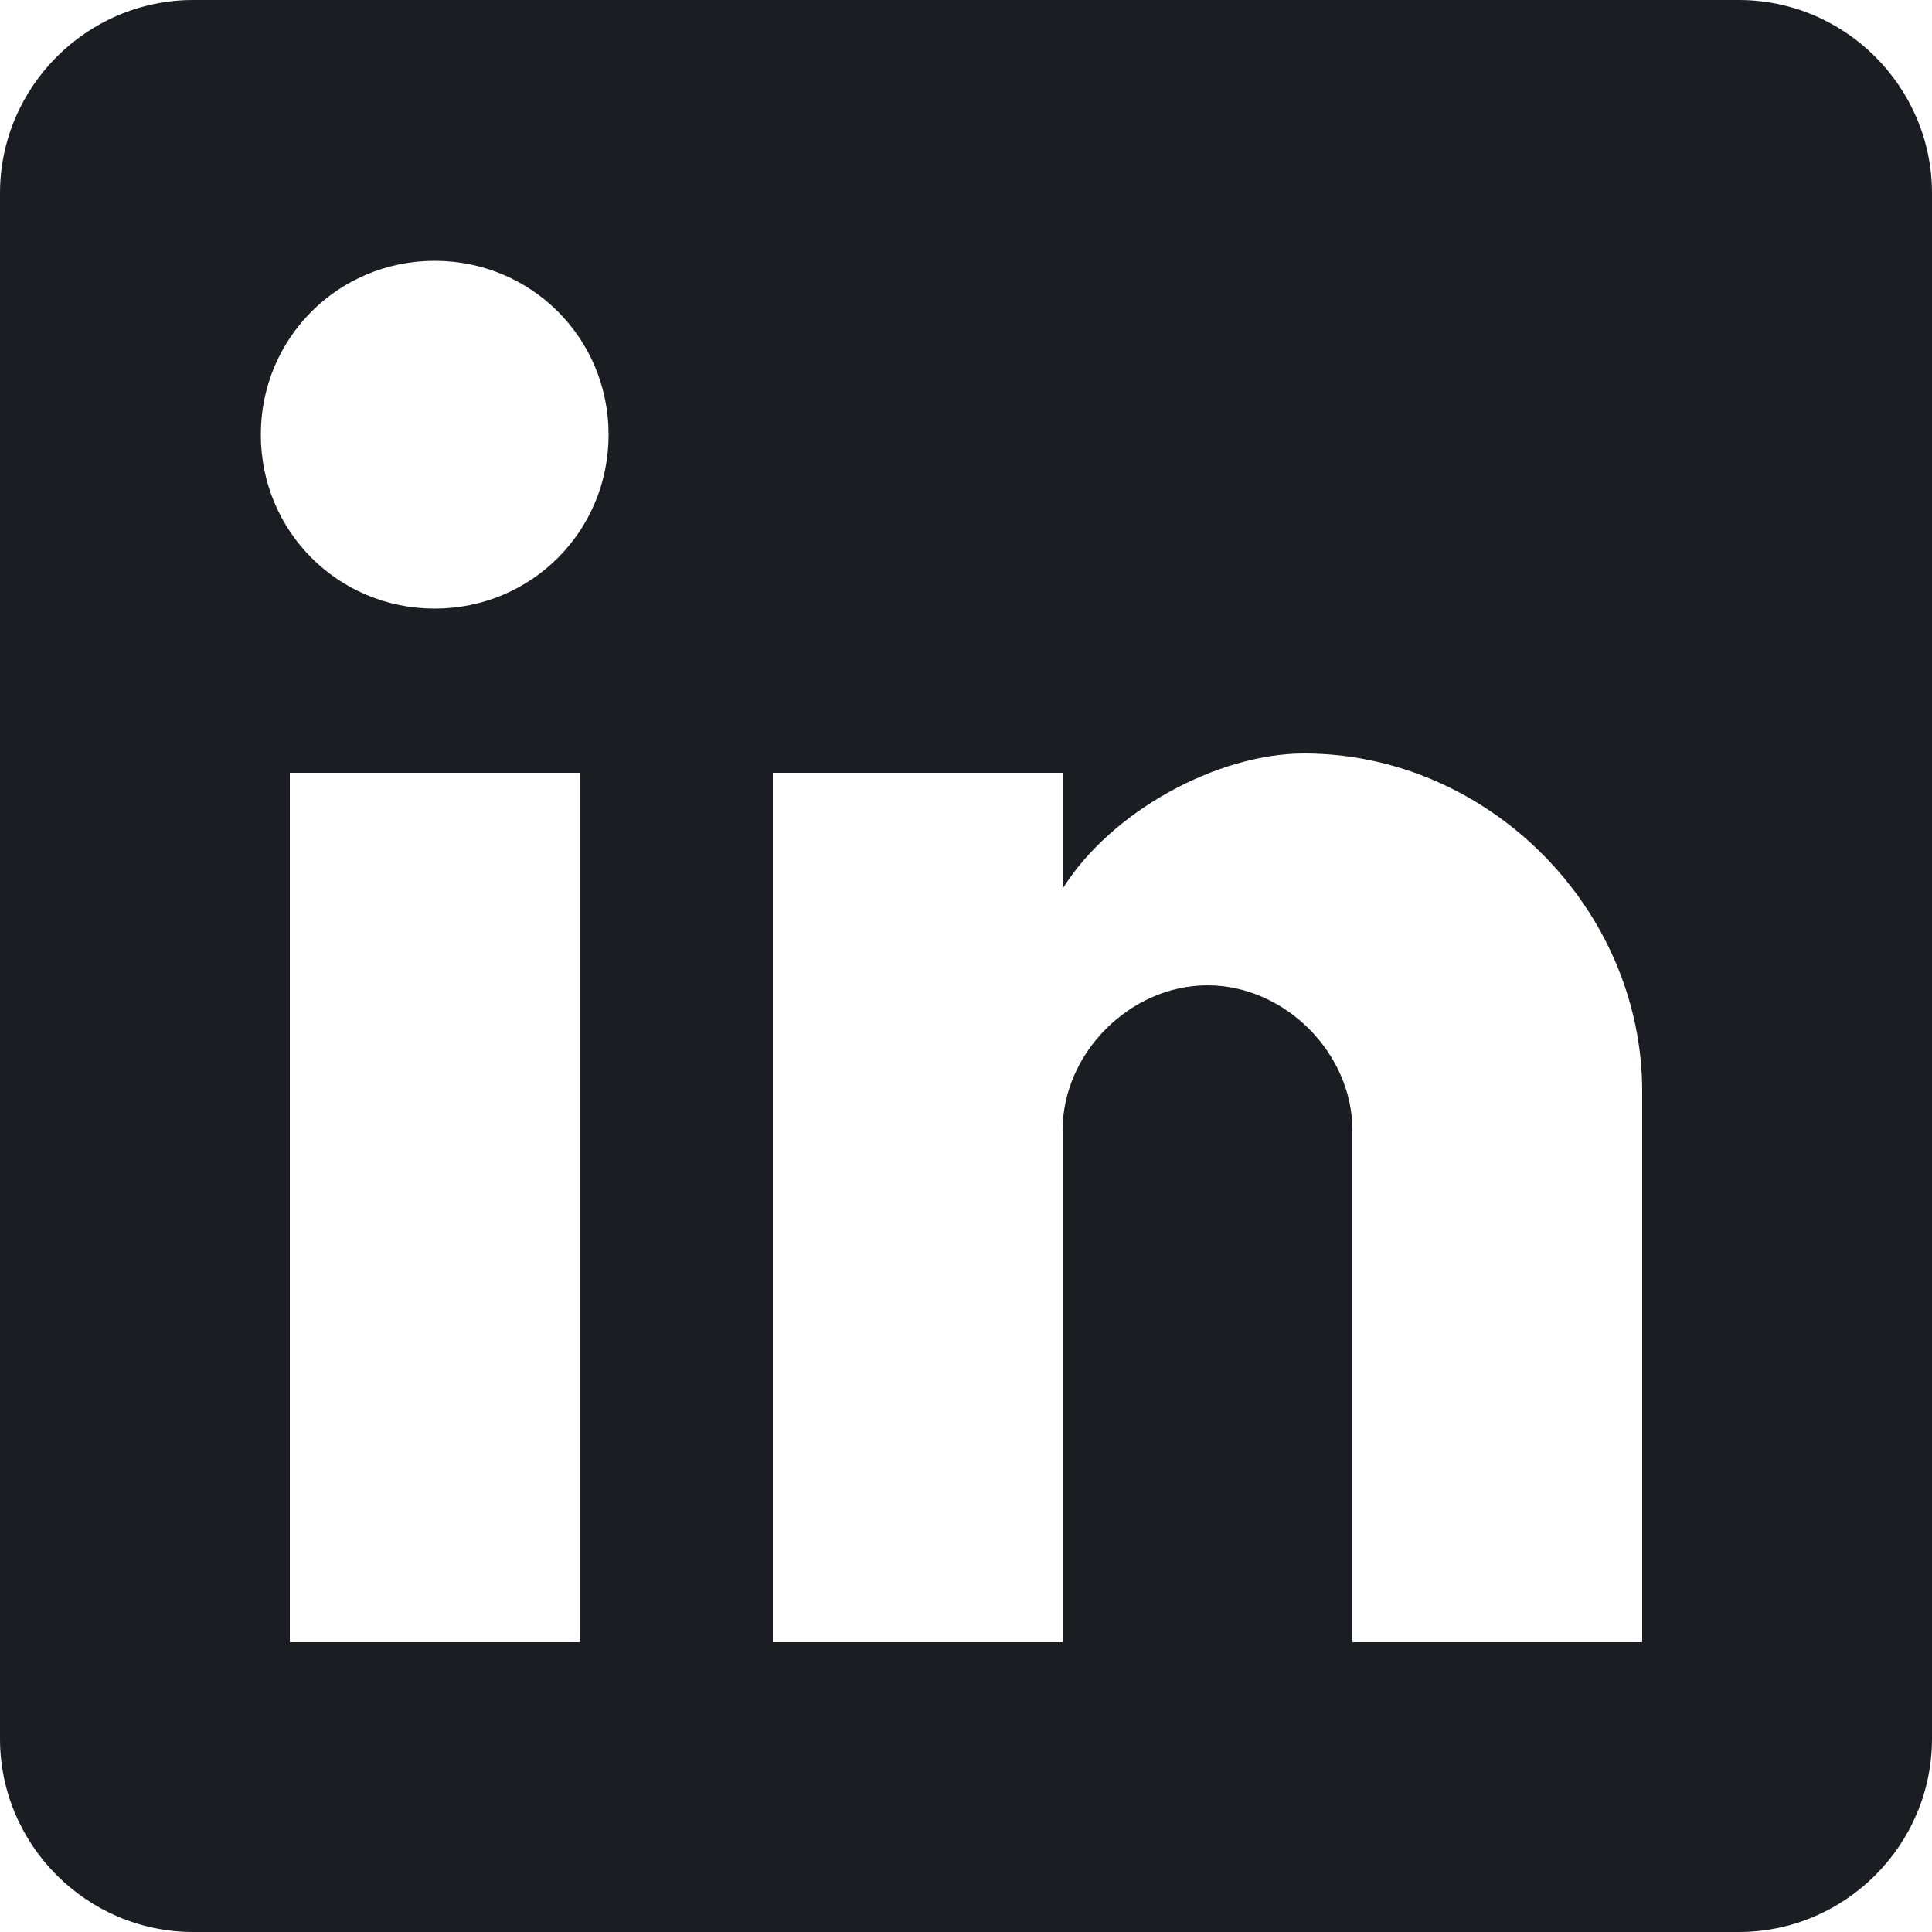
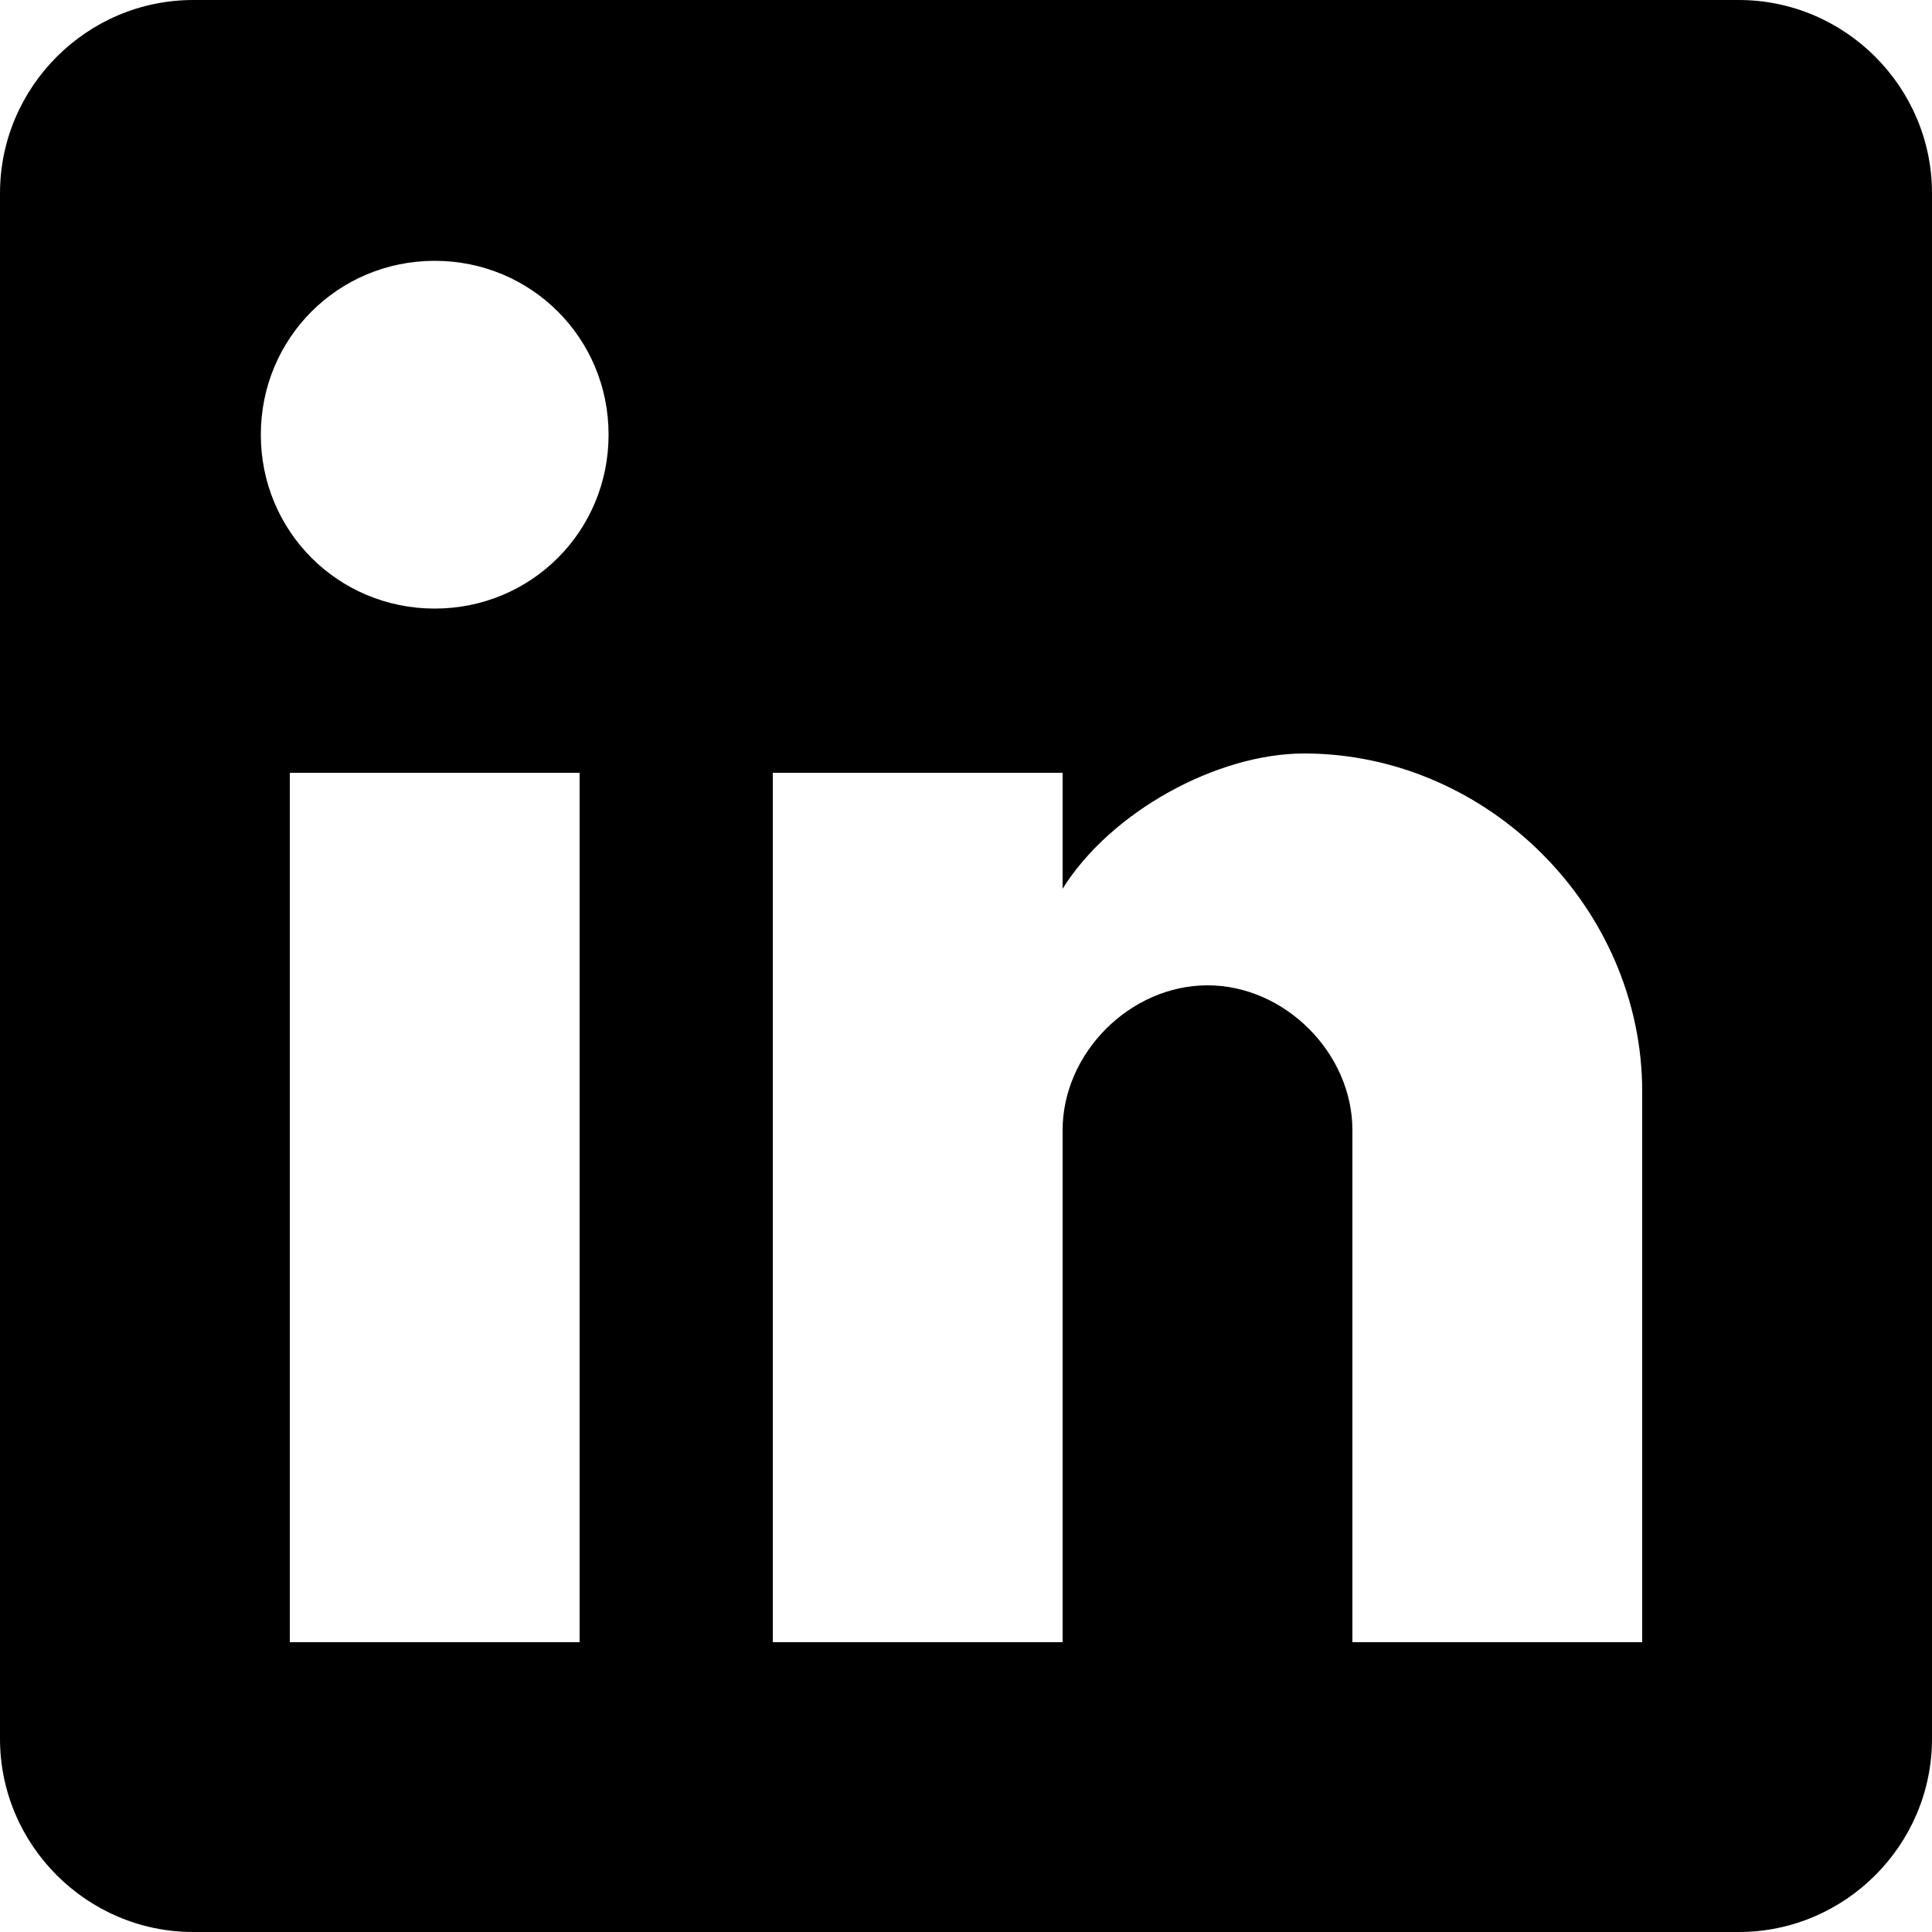
<svg xmlns="http://www.w3.org/2000/svg" width="40" height="40">
-   <path fill="#1B1D23" d="M36 0H4C1.8 0 0 1.8 0 4v32c0 2.2 1.8 4 4 4h32c2.2 0 4-1.8 4-4V4c0-2.2-1.8-4-4-4zM12 34H6V16h6v18zM9 12.6C7 12.6 5.4 11 5.4 9S7 5.4 9 5.4 12.6 7 12.6 9 11 12.6 9 12.6zM34 34h-6V23.4c0-1.6-1.4-3-3-3s-3 1.4-3 3V34h-6V16h6v2.4c1-1.6 3.2-2.8 5-2.8 3.8 0 7 3.2 7 7V34z" />
+   <path d="M36 0H4C1.8 0 0 1.8 0 4v32c0 2.2 1.8 4 4 4h32c2.2 0 4-1.8 4-4V4c0-2.2-1.8-4-4-4zM12 34H6V16h6v18zM9 12.6C7 12.6 5.4 11 5.4 9S7 5.4 9 5.4 12.6 7 12.6 9 11 12.6 9 12.6zM34 34h-6V23.4c0-1.6-1.4-3-3-3s-3 1.4-3 3V34h-6V16h6v2.4c1-1.6 3.2-2.8 5-2.8 3.8 0 7 3.2 7 7V34z" />
</svg>
